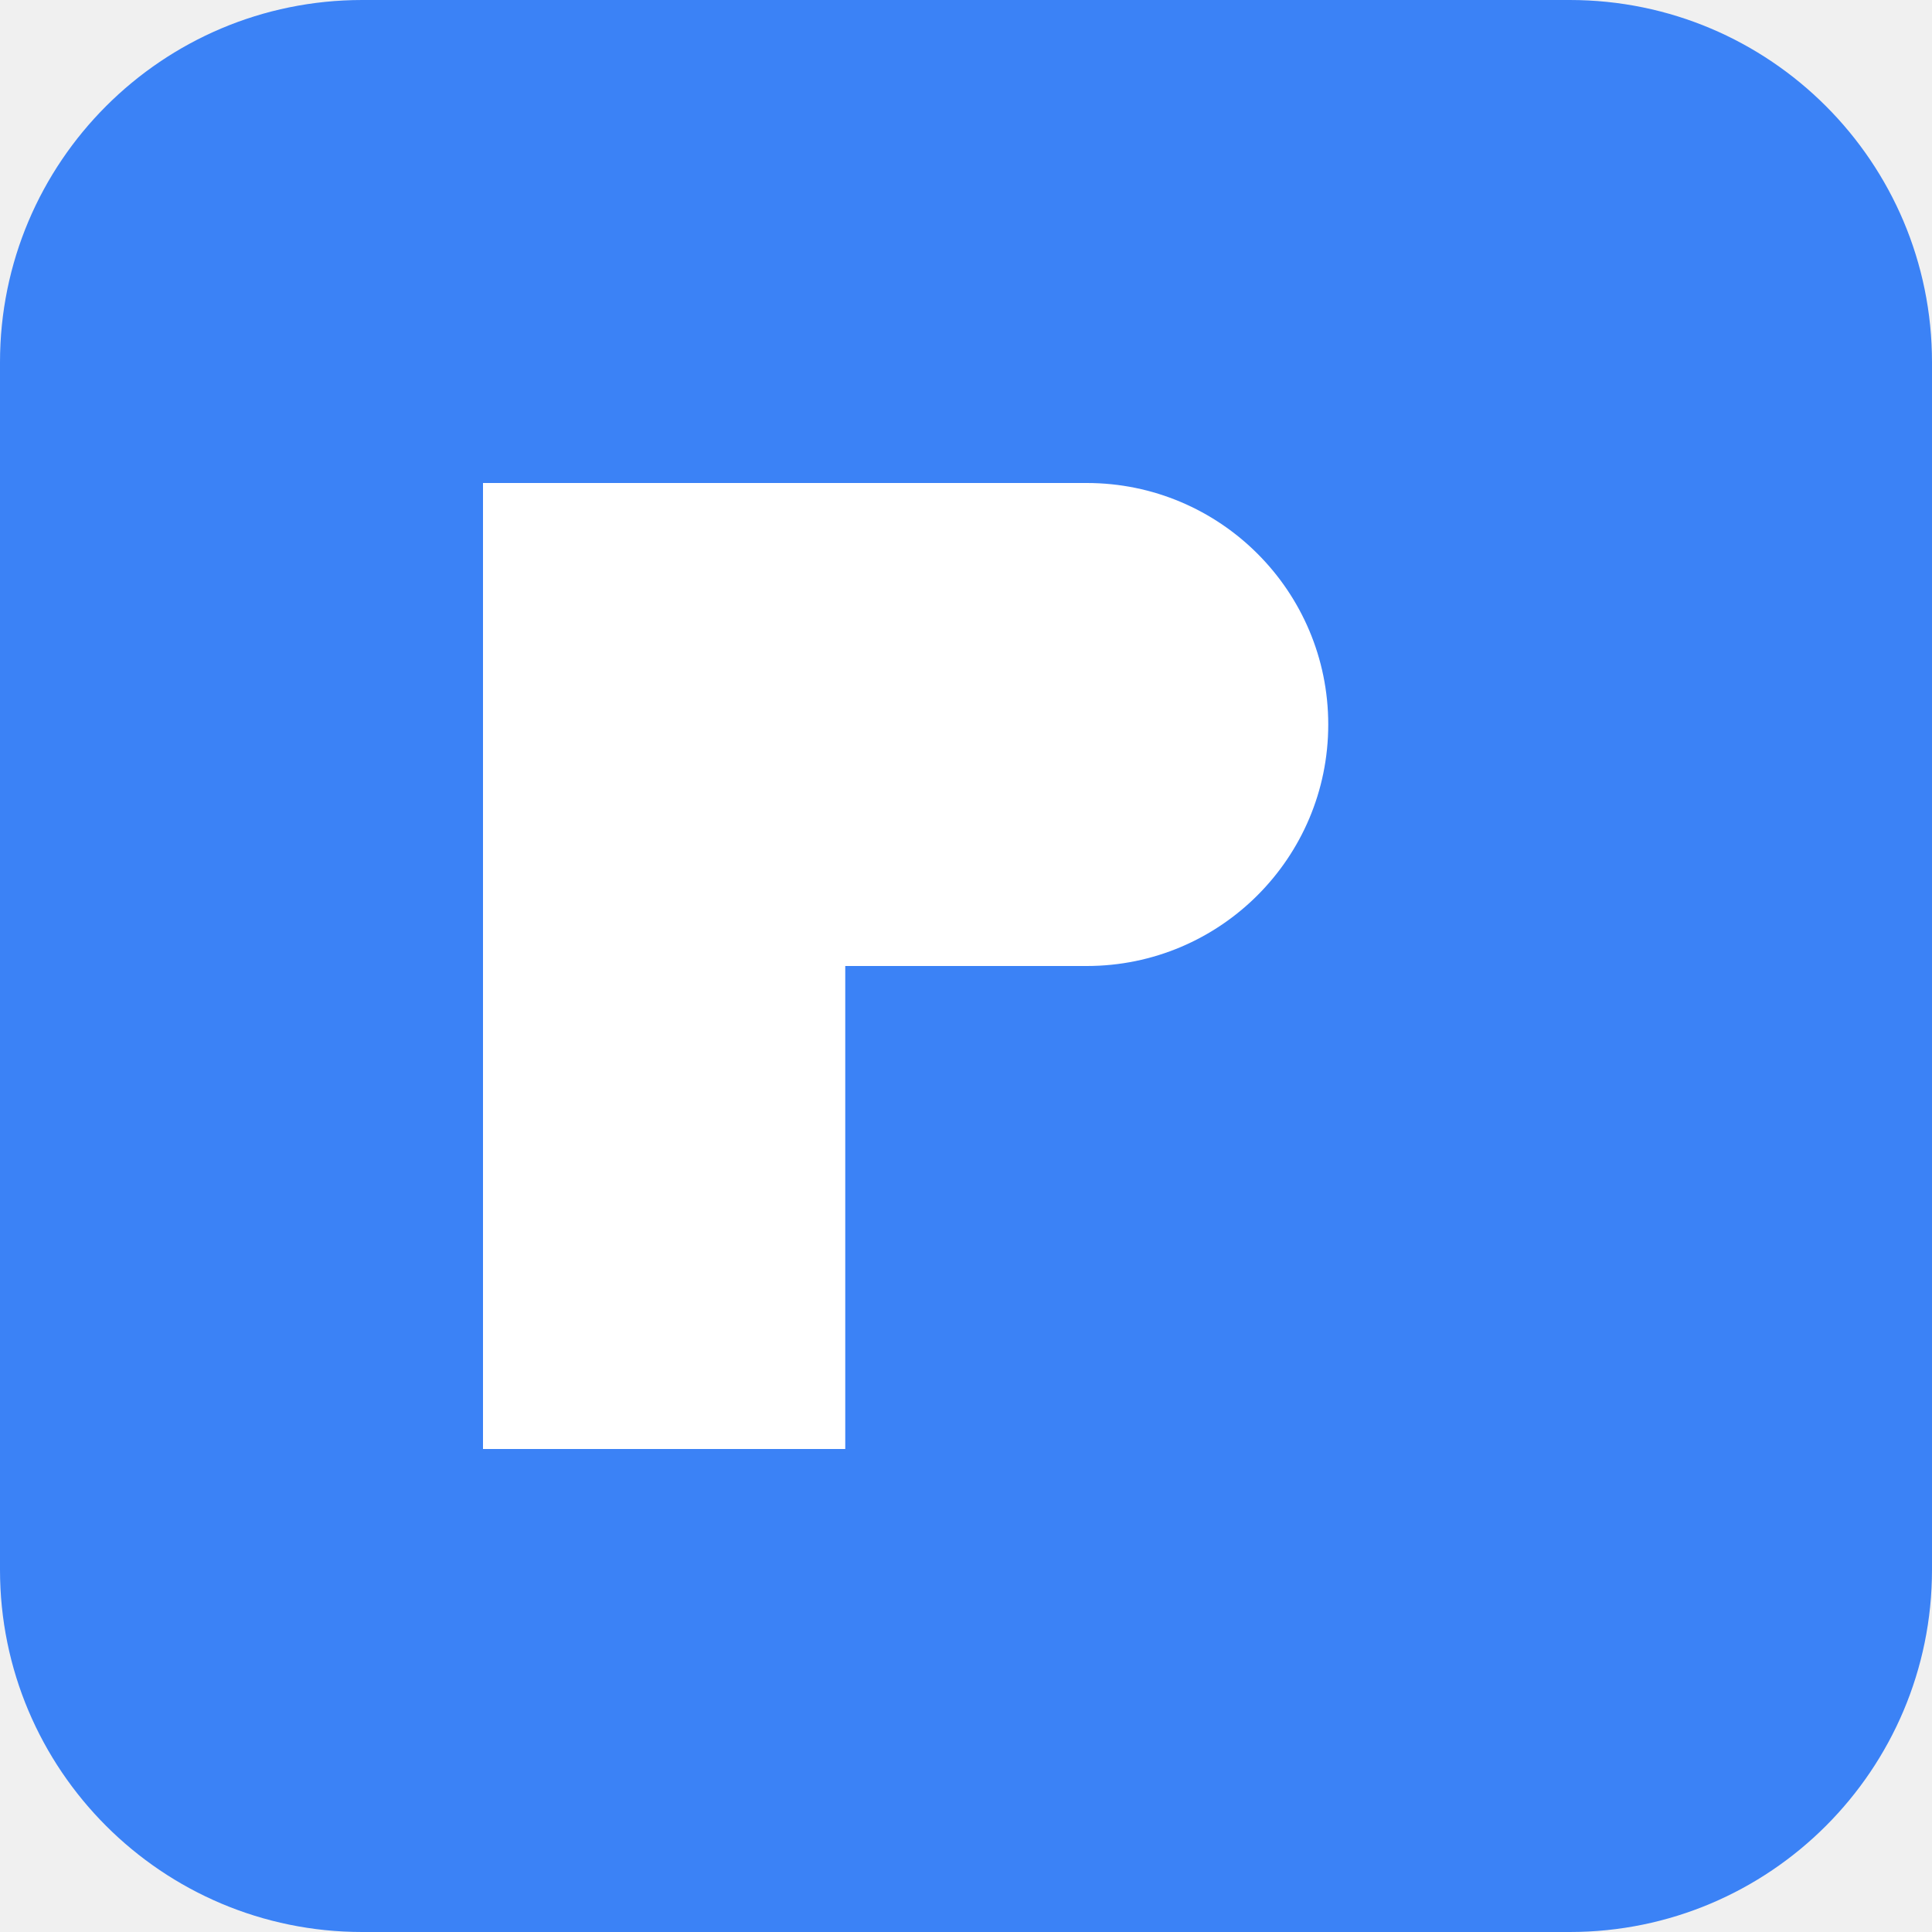
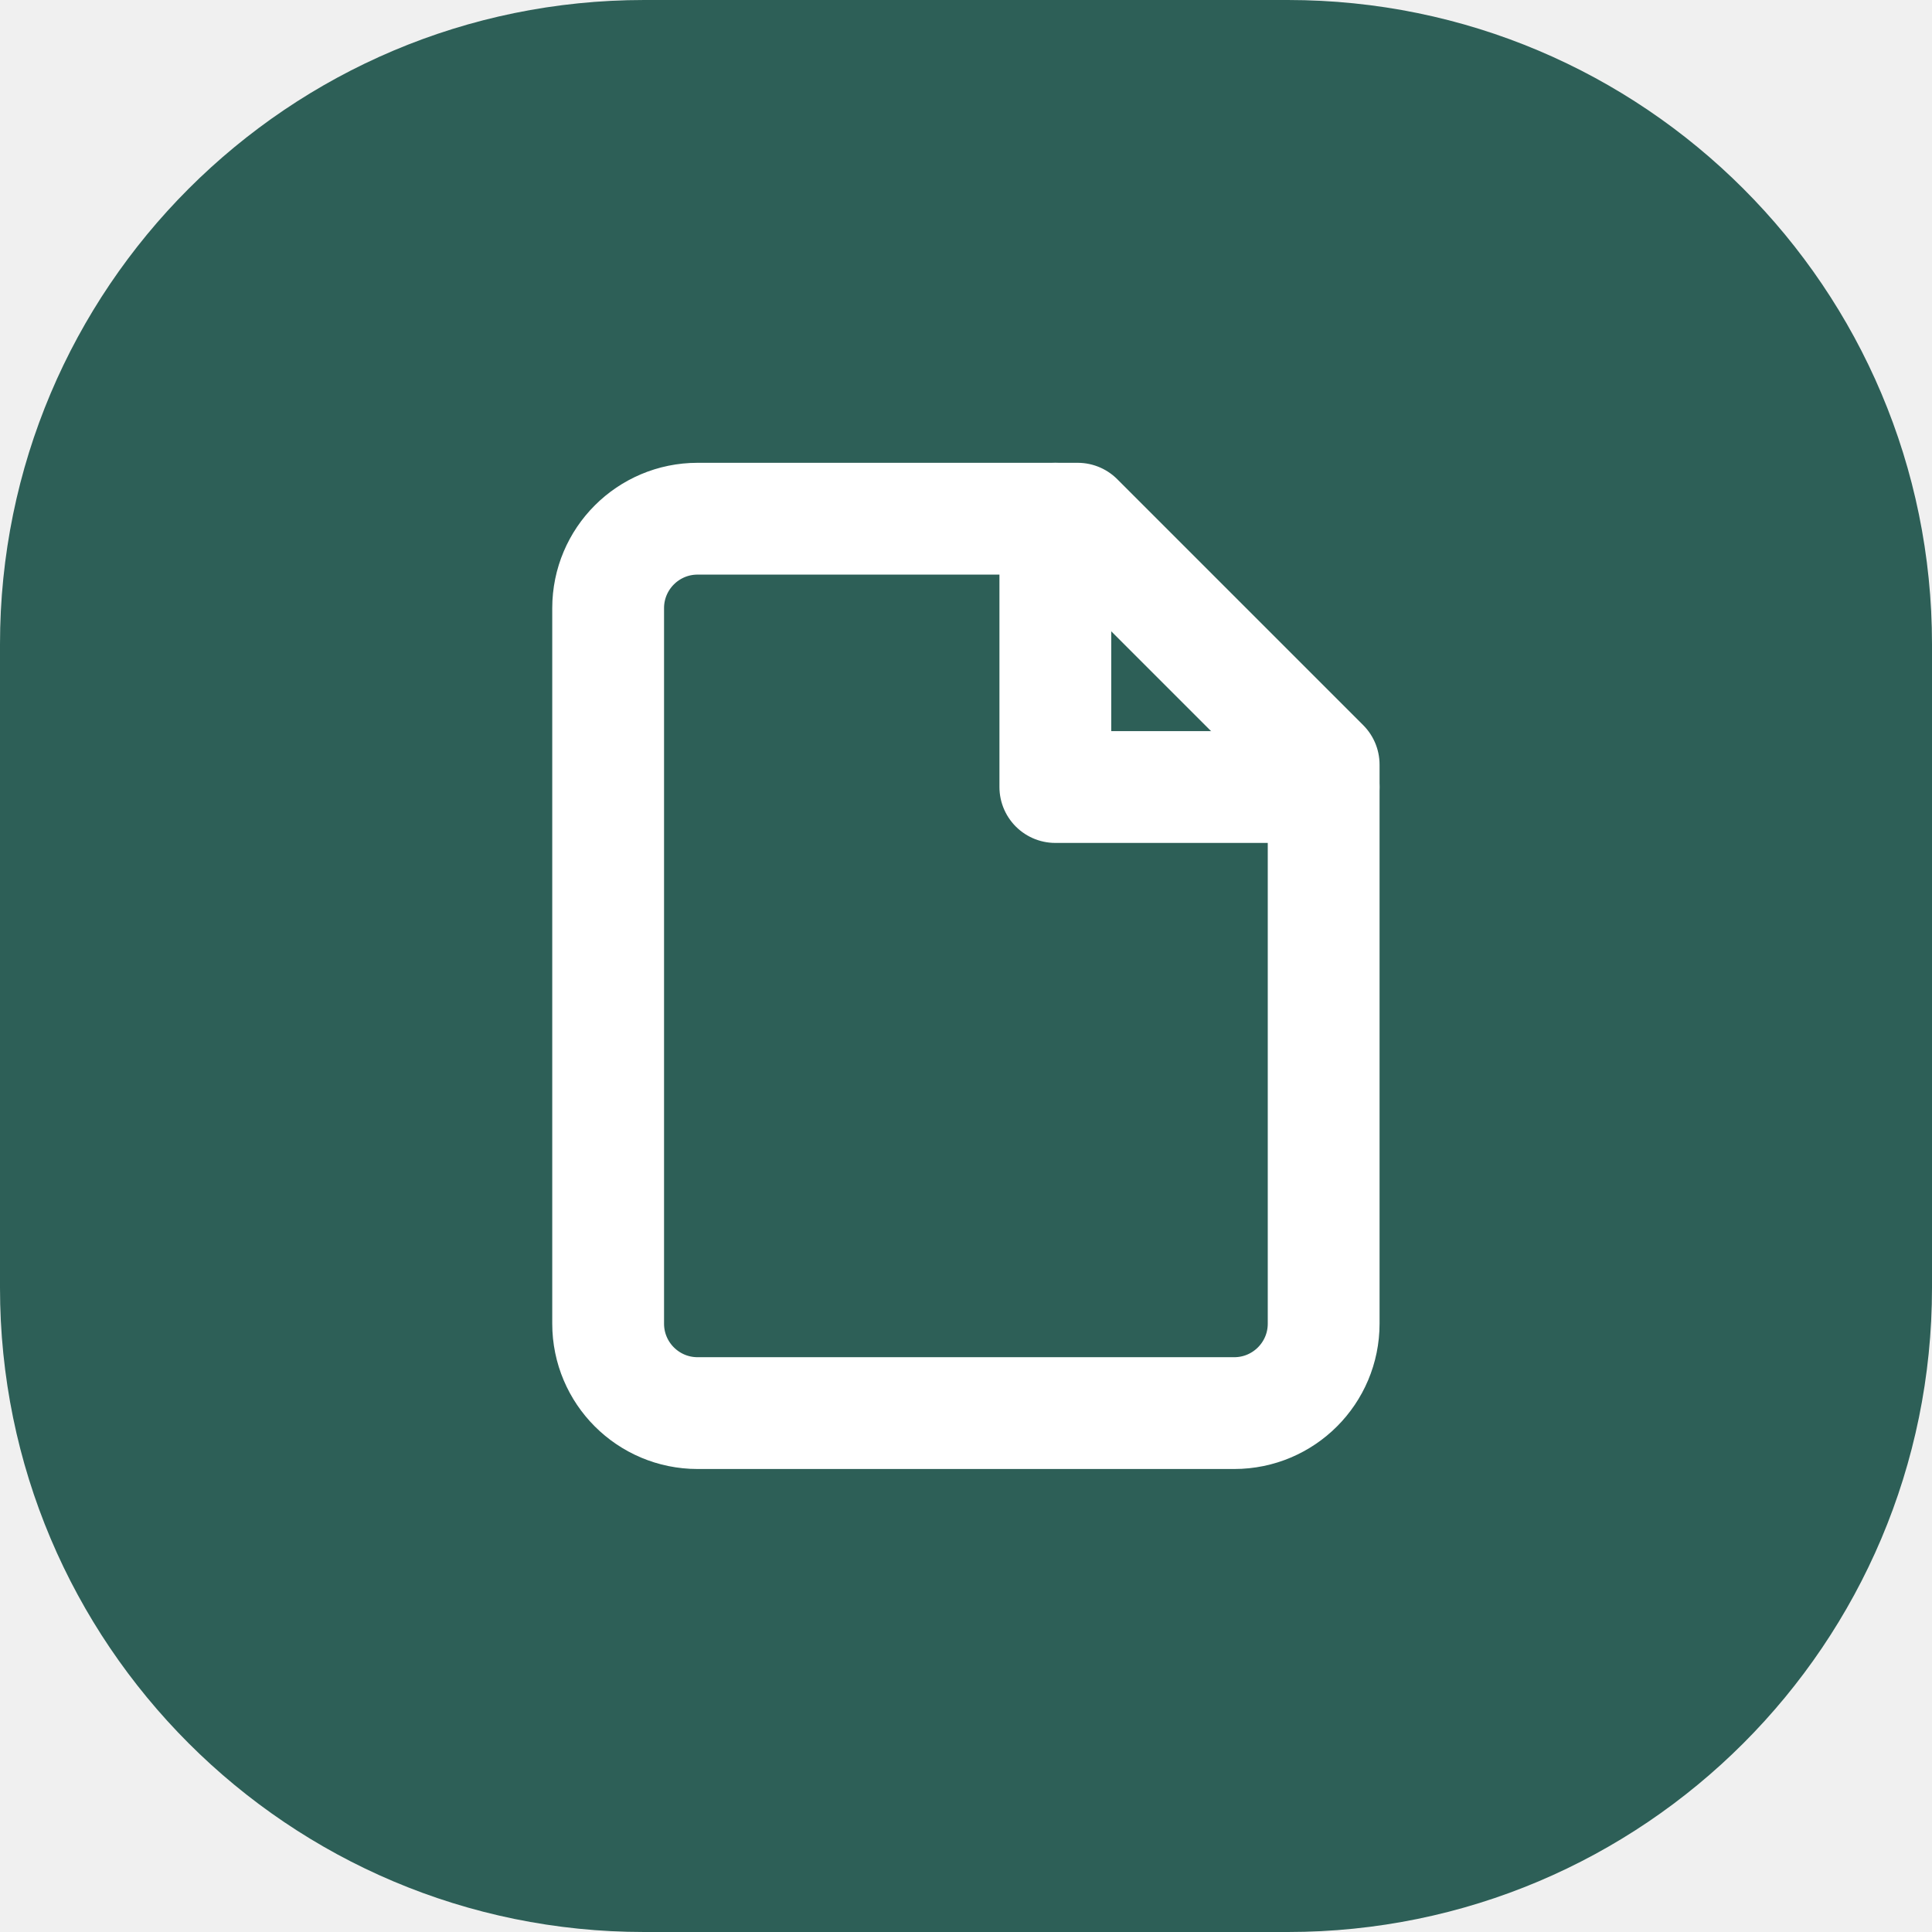
<svg xmlns="http://www.w3.org/2000/svg" viewBox="0 0 32 32">
-   <rect width="32" height="32" rx="6" fill="#3b82f6" />
-   <path d="M8 8h10a4 4 0 010 8H8V8z" fill="white" />
-   <path d="M8 16h6v8H8v-8z" fill="white" />
+   <style>
+     .bg { fill: #2d5f57; }
+     @media (prefers-color-scheme: dark) {
+       .bg { fill: #428177; }
+     }
+   </style>
+   <rect class="bg" width="32" height="32" rx="10.67" />
+   <g transform="translate(7.11 7.11) scale(0.7407)" fill="none" stroke="#ffffff" stroke-width="2.5" stroke-linecap="round" stroke-linejoin="round">
+     <path d="M14.5 2H6a2 2 0 0 0-2 2v16a2 2 0 0 0 2 2h12a2 2 0 0 0 2-2V7.5L14.5 2z" />
+     <polyline points="14 2 14 8 20 8" />
+   </g>
</svg>
